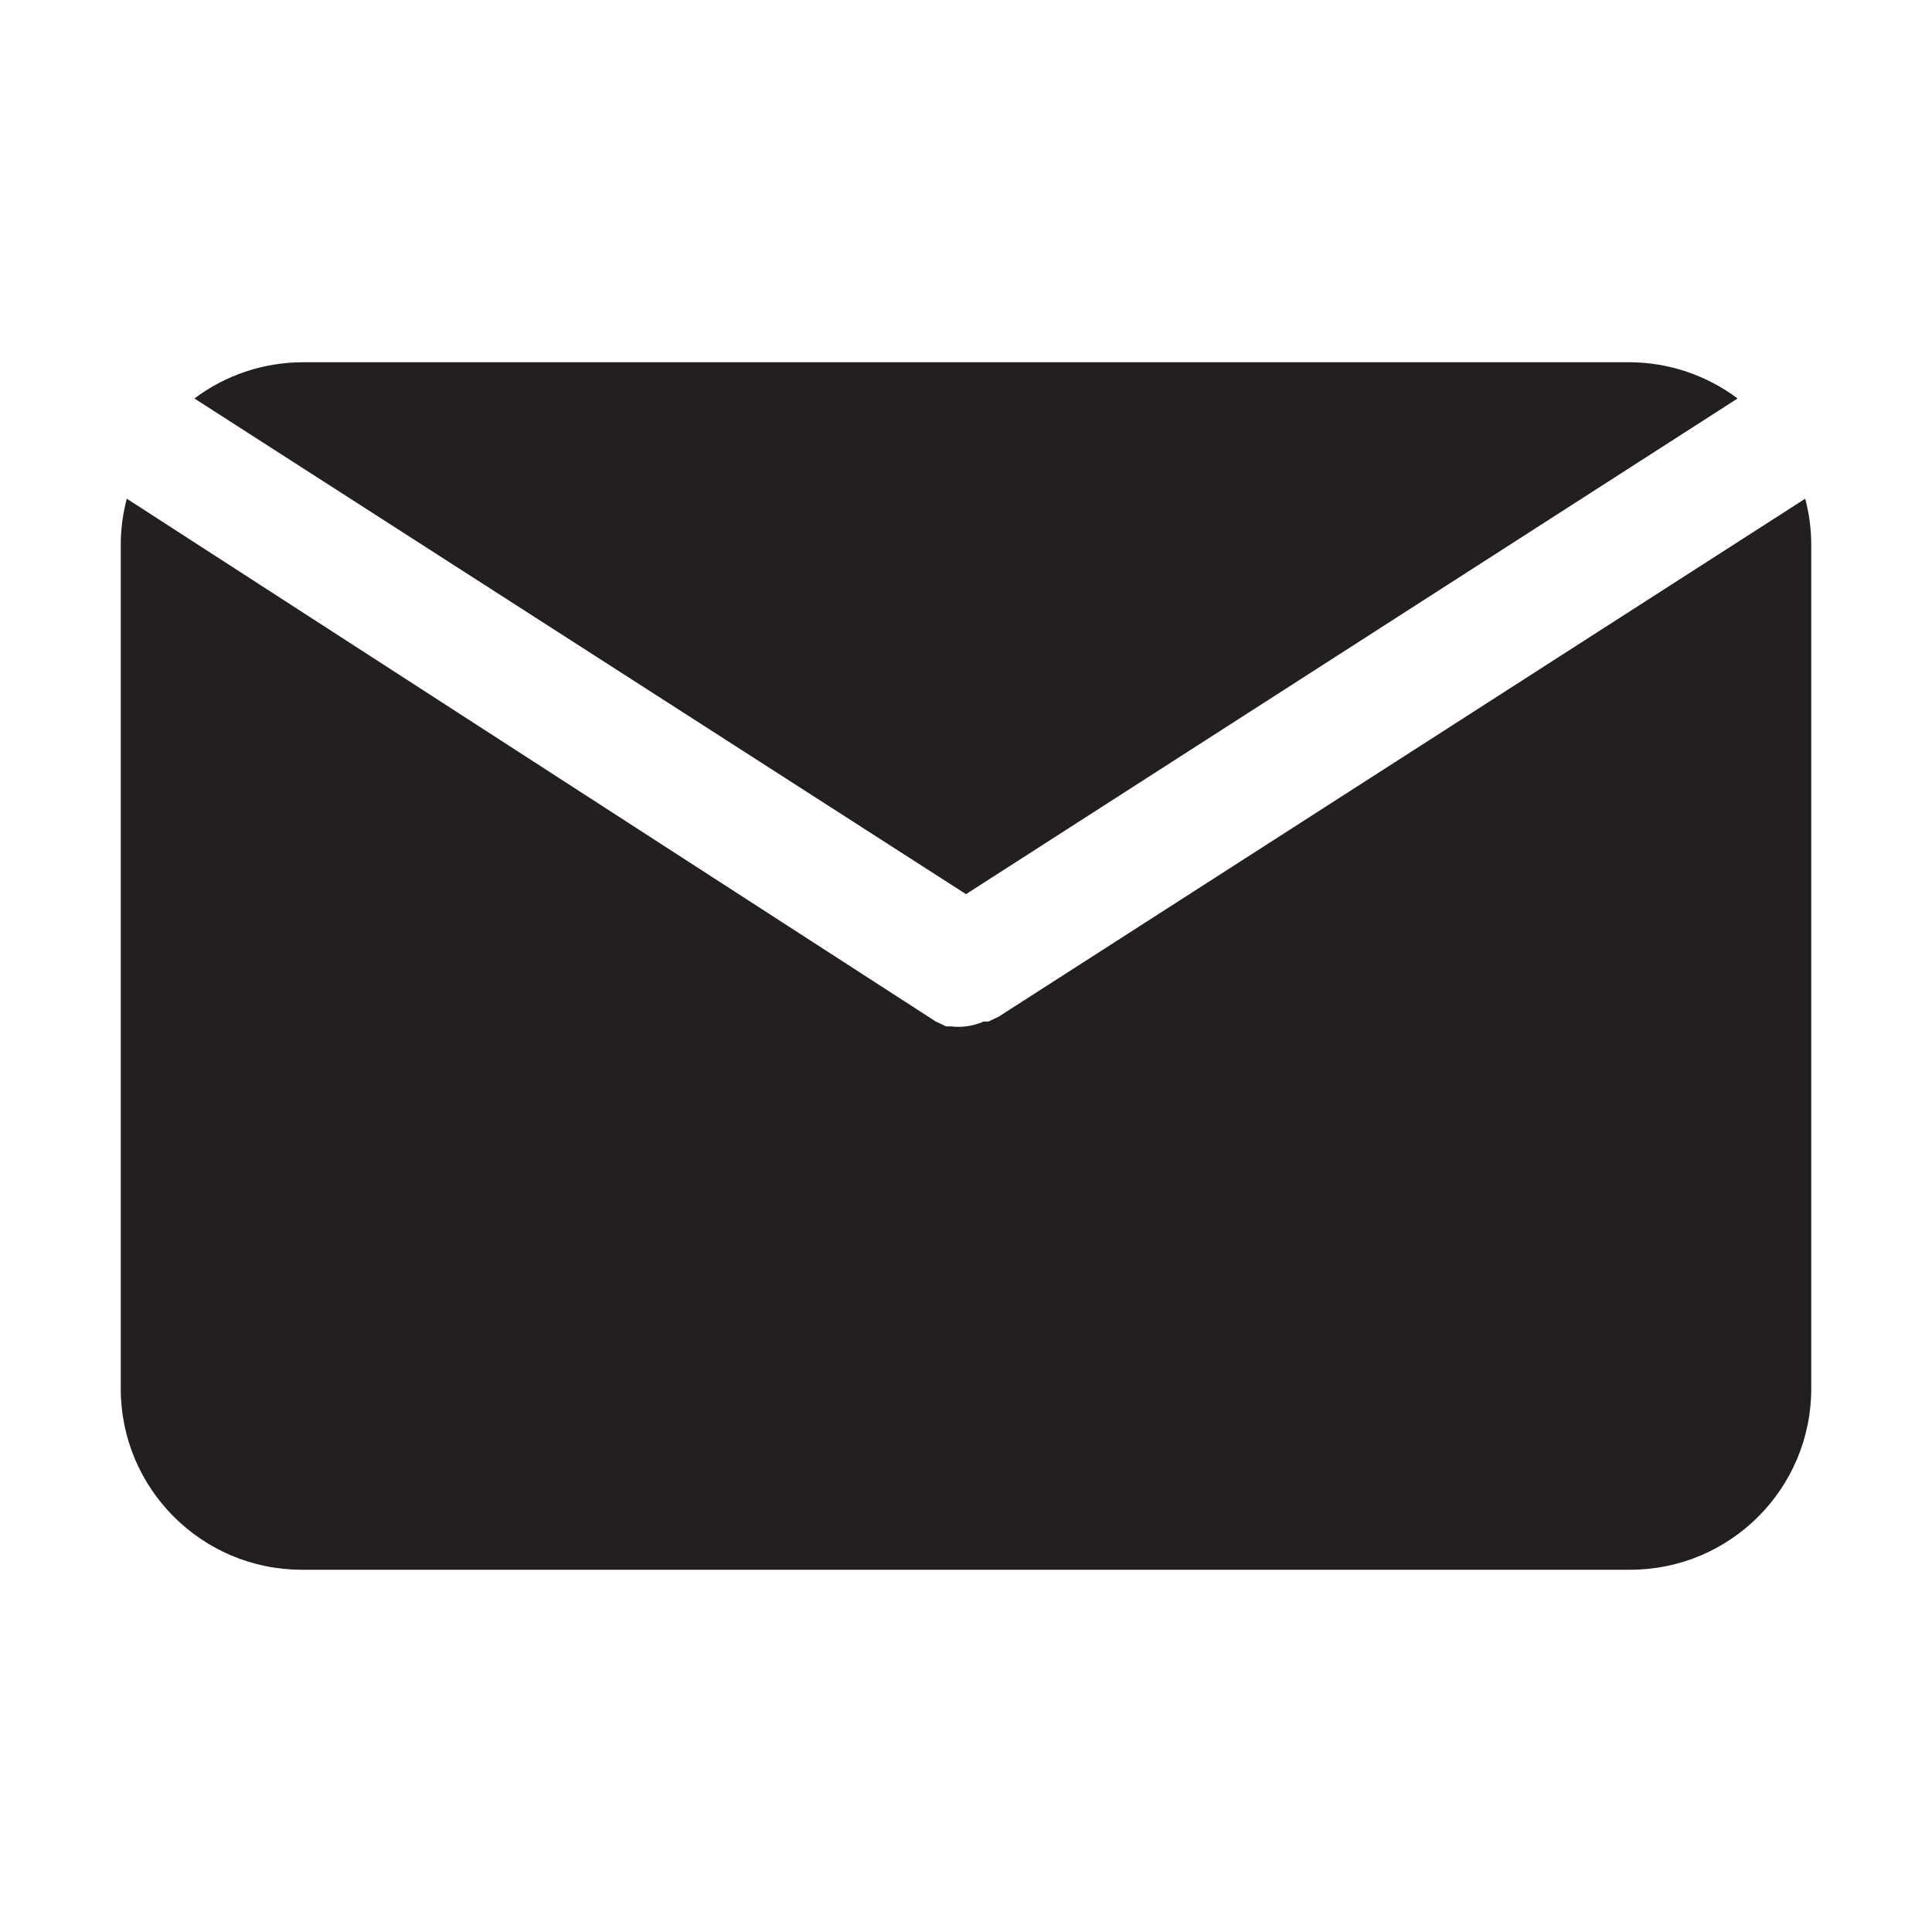
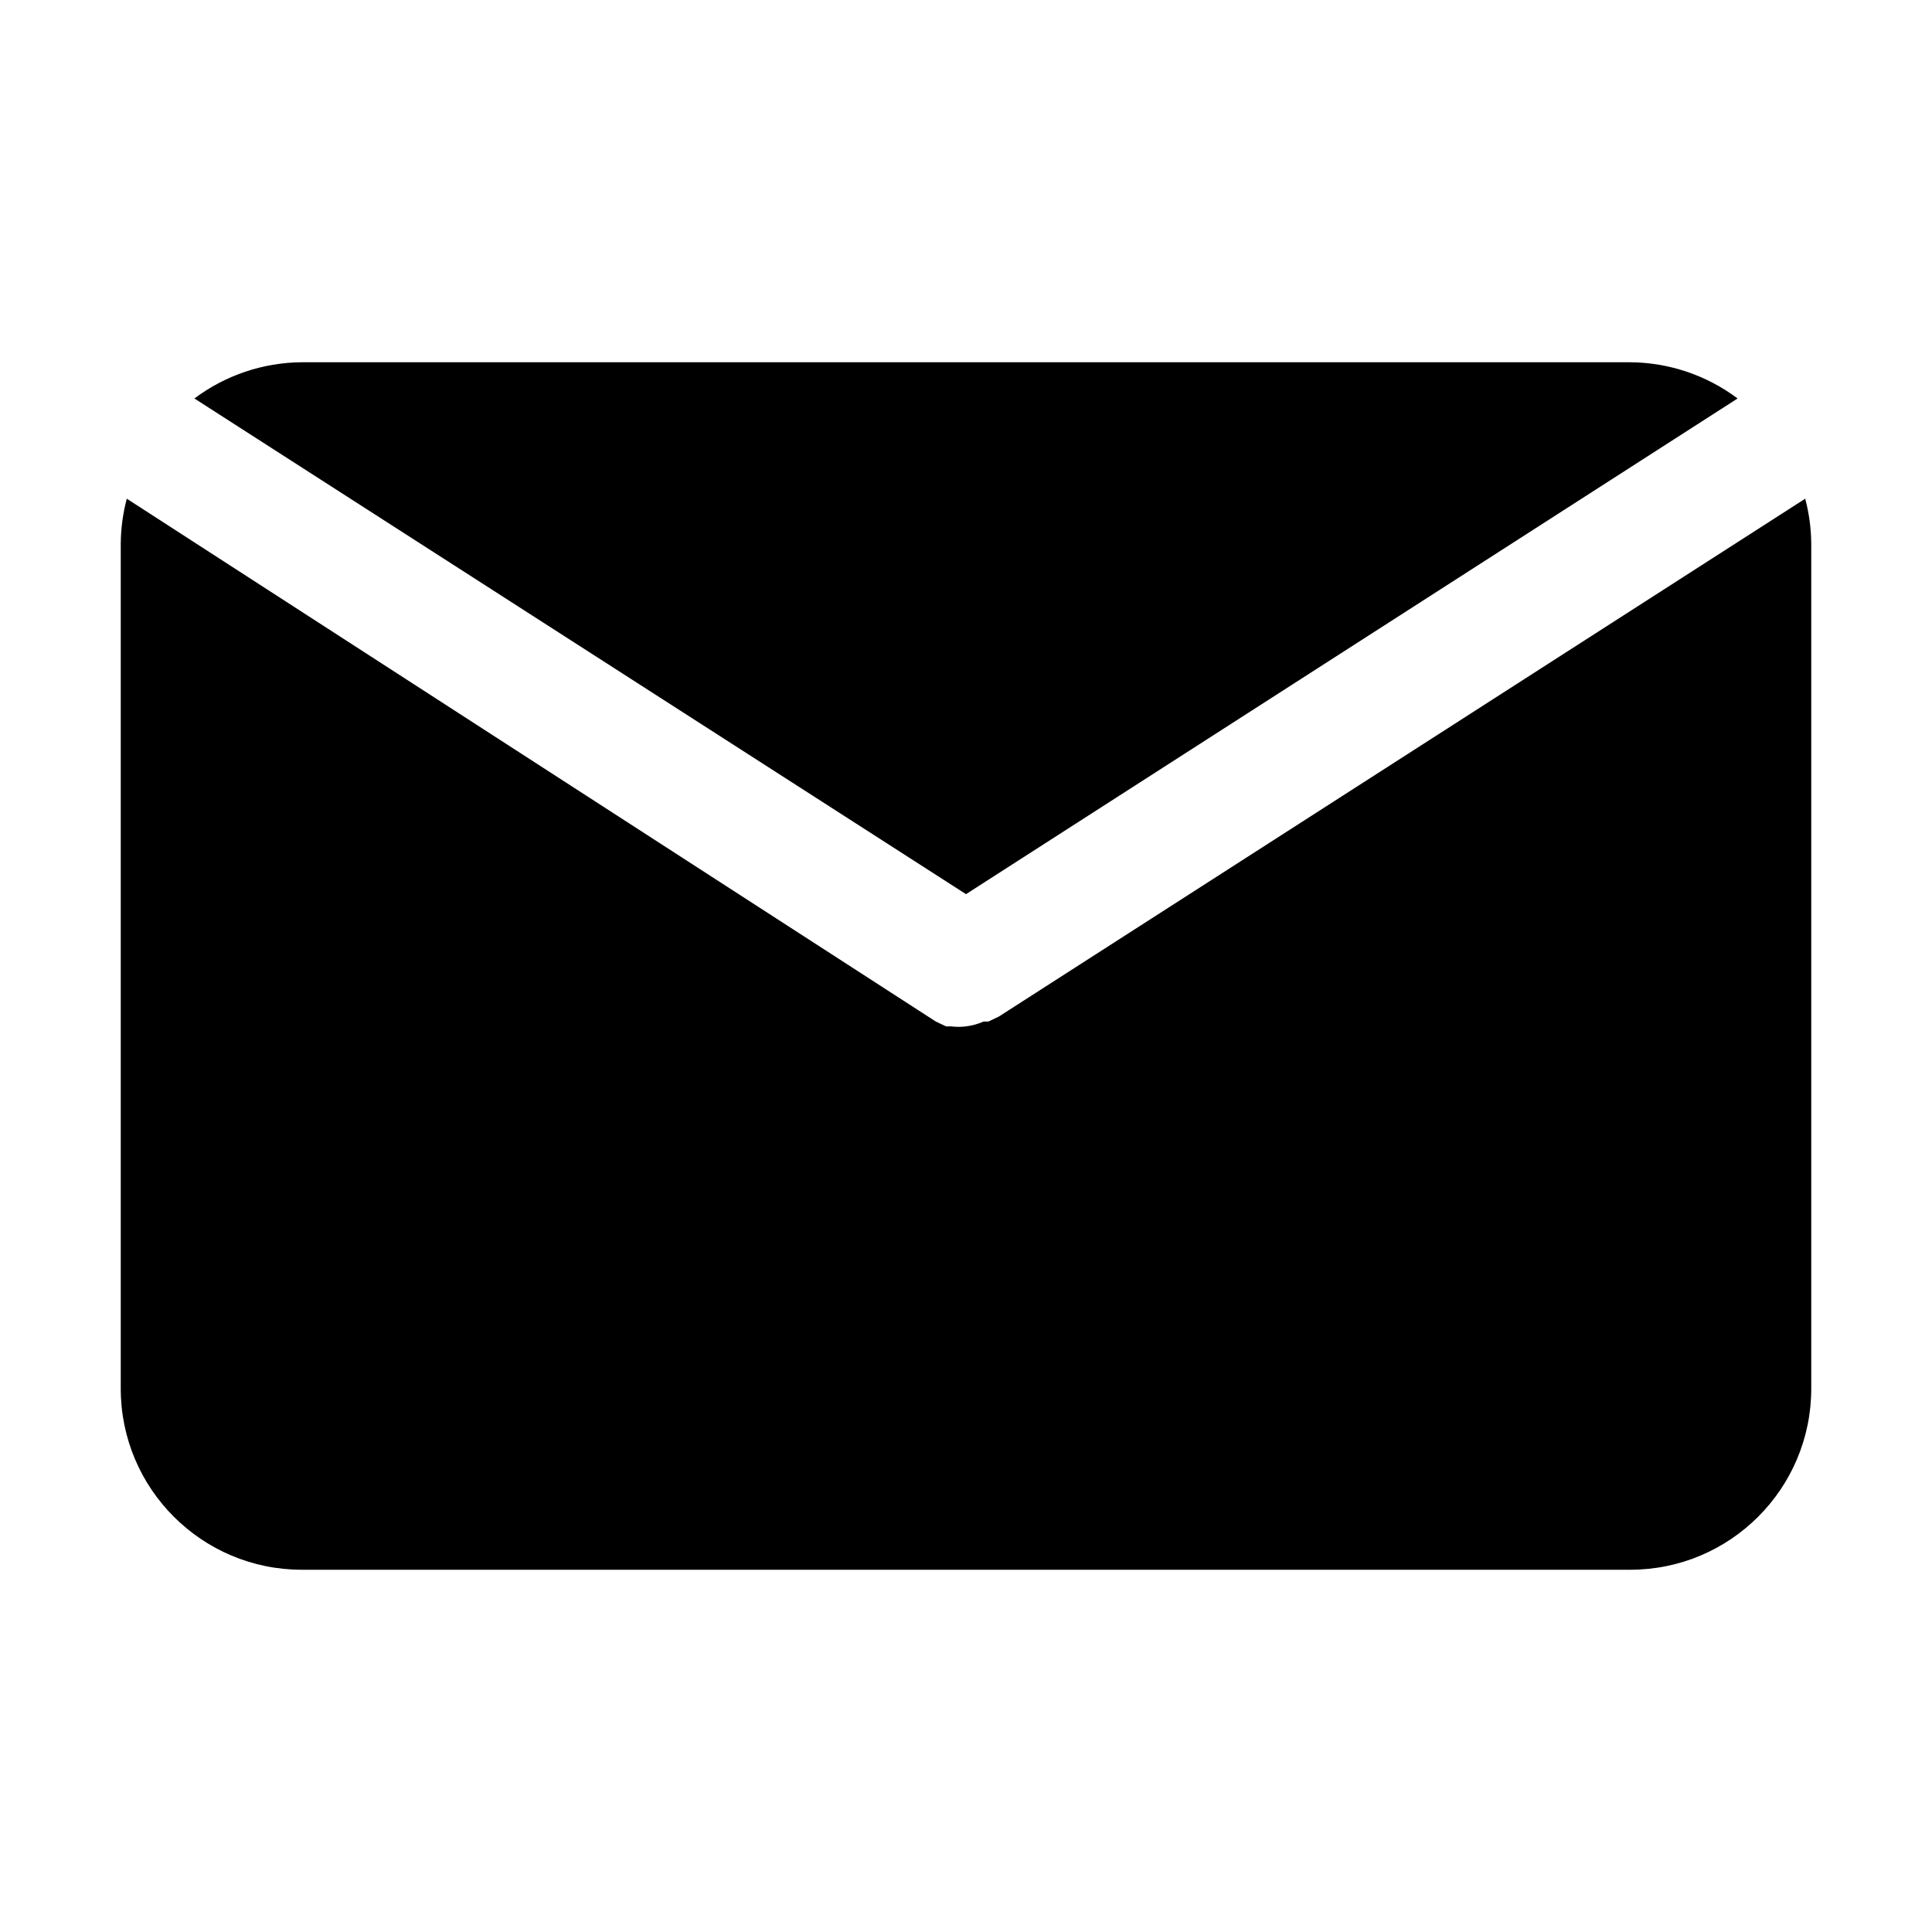
<svg xmlns="http://www.w3.org/2000/svg" viewBox="0 0 32 32" id="mail">
-   <path fill="#231f20" d="M16,14.81,28.78,6.6A3,3,0,0,0,27,6H5a3,3,0,0,0-1.78.6Z" />
-   <path fill="#231f20" d="M16.54,16.84h0l-.17.08-.08,0A1,1,0,0,1,16,17h0a1,1,0,0,1-.25,0l-.08,0-.17-.08h0L2.1,8.26A3,3,0,0,0,2,9V23a3,3,0,0,0,3,3H27a3,3,0,0,0,3-3V9a3,3,0,0,0-.1-.74Z" />
+   <path d="M16,14.81,28.78,6.6A3,3,0,0,0,27,6H5a3,3,0,0,0-1.78.6Z" />
+   <path d="M16.54,16.84h0l-.17.08-.08,0A1,1,0,0,1,16,17h0a1,1,0,0,1-.25,0l-.08,0-.17-.08h0L2.1,8.26A3,3,0,0,0,2,9V23a3,3,0,0,0,3,3H27a3,3,0,0,0,3-3V9a3,3,0,0,0-.1-.74Z" />
</svg>
